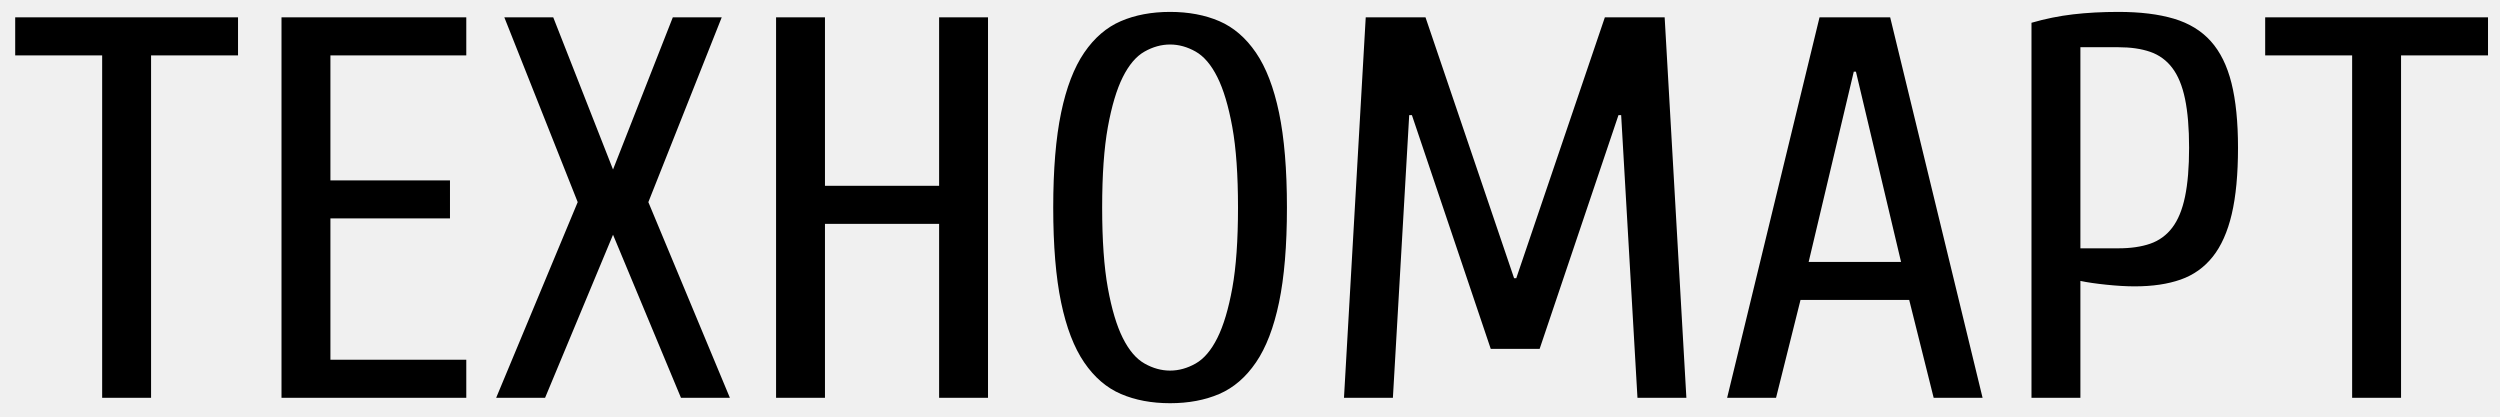
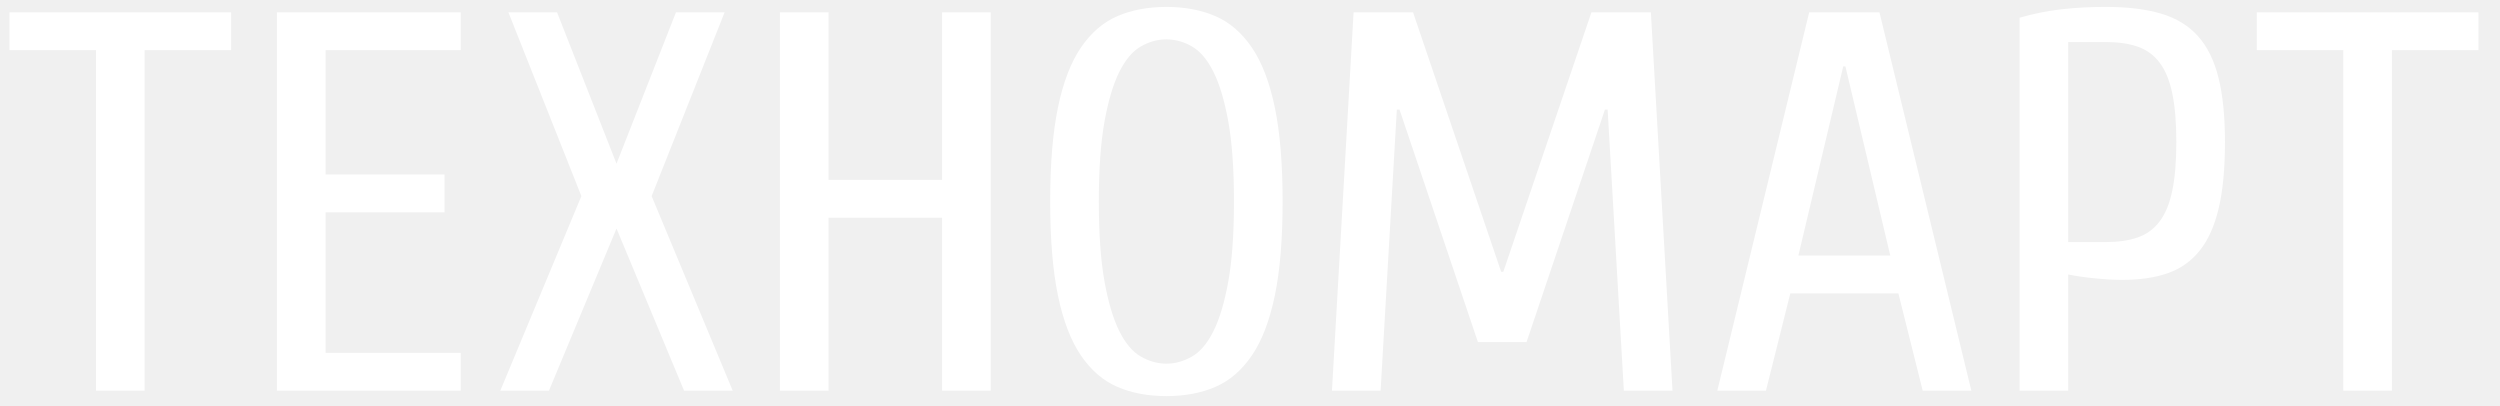
- <svg xmlns="http://www.w3.org/2000/svg" width="138" height="23">
-   <path fill-rule="evenodd" d="M132.538 3.057v18.9h-2.7v-18.9h-4.8v-2.1h12.3v2.1h-4.8zm-10.395 11.115c-.47.59-1.06 1.01-1.77 1.26s-1.555.375-2.535.375c-.46 0-.98-.03-1.56-.09-.58-.06-1.06-.13-1.44-.21v6.45h-2.7v-20.7c.76-.22 1.525-.375 2.295-.465.77-.09 1.605-.135 2.505-.135 1.2 0 2.22.125 3.06.375.84.25 1.52.665 2.04 1.245.52.58.9 1.35 1.14 2.31.24.96.36 2.15.36 3.57 0 1.46-.115 2.68-.345 3.66-.23.98-.58 1.765-1.05 2.355zm-1.53-8.715c-.15-.72-.385-1.29-.705-1.71a2.55 2.55 0 0 0-1.215-.885c-.49-.17-1.075-.255-1.755-.255h-2.1v11.1h2.1c.68 0 1.265-.085 1.755-.255a2.55 2.55 0 0 0 1.215-.885c.32-.42.555-.99.705-1.71.15-.72.225-1.62.225-2.7s-.075-1.98-.225-2.7zm-15.225 11.1h-6l-1.35 5.4h-2.7l5.1-21h3.9l5.1 21h-2.7l-1.35-5.4zm-2.94-12.6h-.12l-2.49 10.5h5.1l-2.49-10.5zm-12.96 2.4h-.149l-4.351 12.9h-2.699l-4.351-12.9h-.15l-.9 15.6h-2.7l1.2-21h3.3l4.89 14.4h.12l4.89-14.4h3.301l1.199 21h-2.7l-.9-15.6zm-20.16 13.65c-.56.82-1.235 1.4-2.024 1.74-.791.34-1.696.51-2.716.51-1.019 0-1.925-.17-2.715-.51-.79-.34-1.465-.92-2.025-1.74-.56-.82-.985-1.925-1.275-3.315-.29-1.39-.435-3.135-.435-5.235 0-2.1.145-3.845.435-5.235.29-1.39.715-2.495 1.275-3.315.56-.82 1.235-1.4 2.025-1.74.79-.34 1.696-.51 2.715-.51 1.02 0 1.925.17 2.716.51.789.34 1.464.92 2.024 1.74s.985 1.925 1.275 3.315c.29 1.39.436 3.135.436 5.235 0 2.1-.146 3.845-.436 5.235-.29 1.39-.715 2.495-1.275 3.315zm-1.304-12.99c-.211-1.16-.486-2.08-.826-2.76-.34-.68-.74-1.15-1.2-1.41-.46-.26-.93-.39-1.41-.39-.479 0-.95.13-1.409.39-.461.26-.861.73-1.201 1.41-.34.68-.614 1.6-.825 2.76-.21 1.16-.314 2.64-.314 4.44 0 1.8.104 3.28.314 4.44.211 1.16.485 2.08.825 2.76.34.68.74 1.15 1.201 1.41.459.26.93.39 1.409.39.48 0 .95-.13 1.41-.39.46-.26.86-.73 1.2-1.41.34-.68.615-1.6.826-2.76.21-1.16.314-2.64.314-4.44 0-1.8-.104-3.28-.314-4.44zm-16.185 5.34h-6.301v9.6h-2.699v-21h2.699v9.3h6.301v-9.3h2.699v21h-2.699v-9.6zm-14.25 9.6l-3.75-9-3.75 9h-2.7l4.5-10.8-4.05-10.2h2.7l3.3 8.4 3.3-8.4h2.7l-4.05 10.2 4.5 10.8h-2.7zm-22.05-21h10.2v2.1h-7.5v6.9h6.6v2.1h-6.6v7.8h7.5v2.1h-10.2v-21zm-7.2 21h-2.7v-18.9h-4.8v-2.1h12.3v2.1h-4.8v18.9z" />
+ <svg xmlns="http://www.w3.org/2000/svg" width="111" height="18">
+   <path fill="#FFF" fill-rule="evenodd" d="M106.202 2.227v15.12h-2.16V2.227h-3.84V.547h9.841v1.68h-3.841zm-8.529 8.892a3.087 3.087 0 0 1-1.416 1.008c-.568.2-1.244.3-2.028.3-.368 0-.784-.024-1.248-.072a11.498 11.498 0 0 1-1.152-.168v5.16h-2.16V.787c.608-.176 1.22-.3 1.836-.372a17.315 17.315 0 0 1 2.004-.108c.96 0 1.776.1 2.448.3.672.2 1.216.532 1.632.996.416.464.72 1.08.912 1.848.192.768.288 1.72.288 2.856 0 1.168-.092 2.144-.276 2.928-.184.784-.464 1.412-.84 1.884zm-1.224-6.972c-.12-.576-.308-1.032-.564-1.368a2.04 2.04 0 0 0-.972-.708c-.392-.136-.86-.204-1.404-.204h-1.68v8.88h1.68c.544 0 1.012-.068 1.404-.204a2.04 2.04 0 0 0 .972-.708c.256-.336.444-.792.564-1.368.12-.576.18-1.296.18-2.16 0-.864-.06-1.584-.18-2.16zm-12.161 8.88h-4.799l-1.081 4.32h-2.16l4.08-16.8h3.12l4.08 16.8h-2.16l-1.08-4.32zm-2.352-10.08h-.096l-1.992 8.4h4.08l-1.992-8.4zm-10.557 1.92h-.12l-3.48 10.32h-2.16l-3.48-10.32h-.12l-.72 12.48h-2.16l.96-16.8h2.64l3.912 11.52h.096L70.659.547h2.64l.96 16.8h-2.16l-.72-12.48zM55.58 15.787c-.448.656-.988 1.12-1.62 1.392-.632.272-1.356.408-2.172.408-.816 0-1.54-.136-2.172-.408-.632-.272-1.172-.736-1.62-1.392-.448-.656-.788-1.54-1.02-2.652-.232-1.112-.348-2.508-.348-4.188 0-1.68.116-3.076.348-4.188.232-1.112.572-1.996 1.02-2.652.448-.656.988-1.12 1.62-1.392.632-.272 1.356-.408 2.172-.408.816 0 1.54.136 2.172.408.632.272 1.172.736 1.62 1.392.448.656.788 1.54 1.02 2.652.232 1.112.348 2.508.348 4.188 0 1.68-.116 3.076-.348 4.188-.232 1.112-.572 1.996-1.02 2.652zM54.536 5.395c-.168-.928-.388-1.664-.66-2.208-.272-.544-.592-.92-.96-1.128a2.267 2.267 0 0 0-1.128-.312c-.384 0-.76.104-1.128.312-.368.208-.688.584-.96 1.128-.272.544-.492 1.28-.66 2.208-.168.928-.252 2.112-.252 3.552s.084 2.624.252 3.552c.168.928.388 1.664.66 2.208.272.544.592.92.96 1.128.368.208.744.312 1.128.312.384 0 .76-.104 1.128-.312.368-.208.688-.584.96-1.128.272-.544.492-1.28.66-2.208.168-.928.252-2.112.252-3.552s-.084-2.624-.252-3.552zM41.828 9.667h-5.04v7.68h-2.16V.547h2.16v7.44h5.04V.547h2.16v16.8h-2.16v-7.68zm-11.455 7.68l-3-7.2-3 7.2h-2.16l3.6-8.64-3.24-8.16h2.16l2.64 6.72 2.64-6.72h2.16l-3.24 8.16 3.6 8.64h-2.16zM12.296.547h8.16v1.68h-6v5.52h5.28v1.68h-5.28v6.24h6v1.68h-8.16V.547zm-5.875 16.8h-2.16V2.227H.421V.547h9.84v1.68h-3.84v15.12z" />
</svg>
